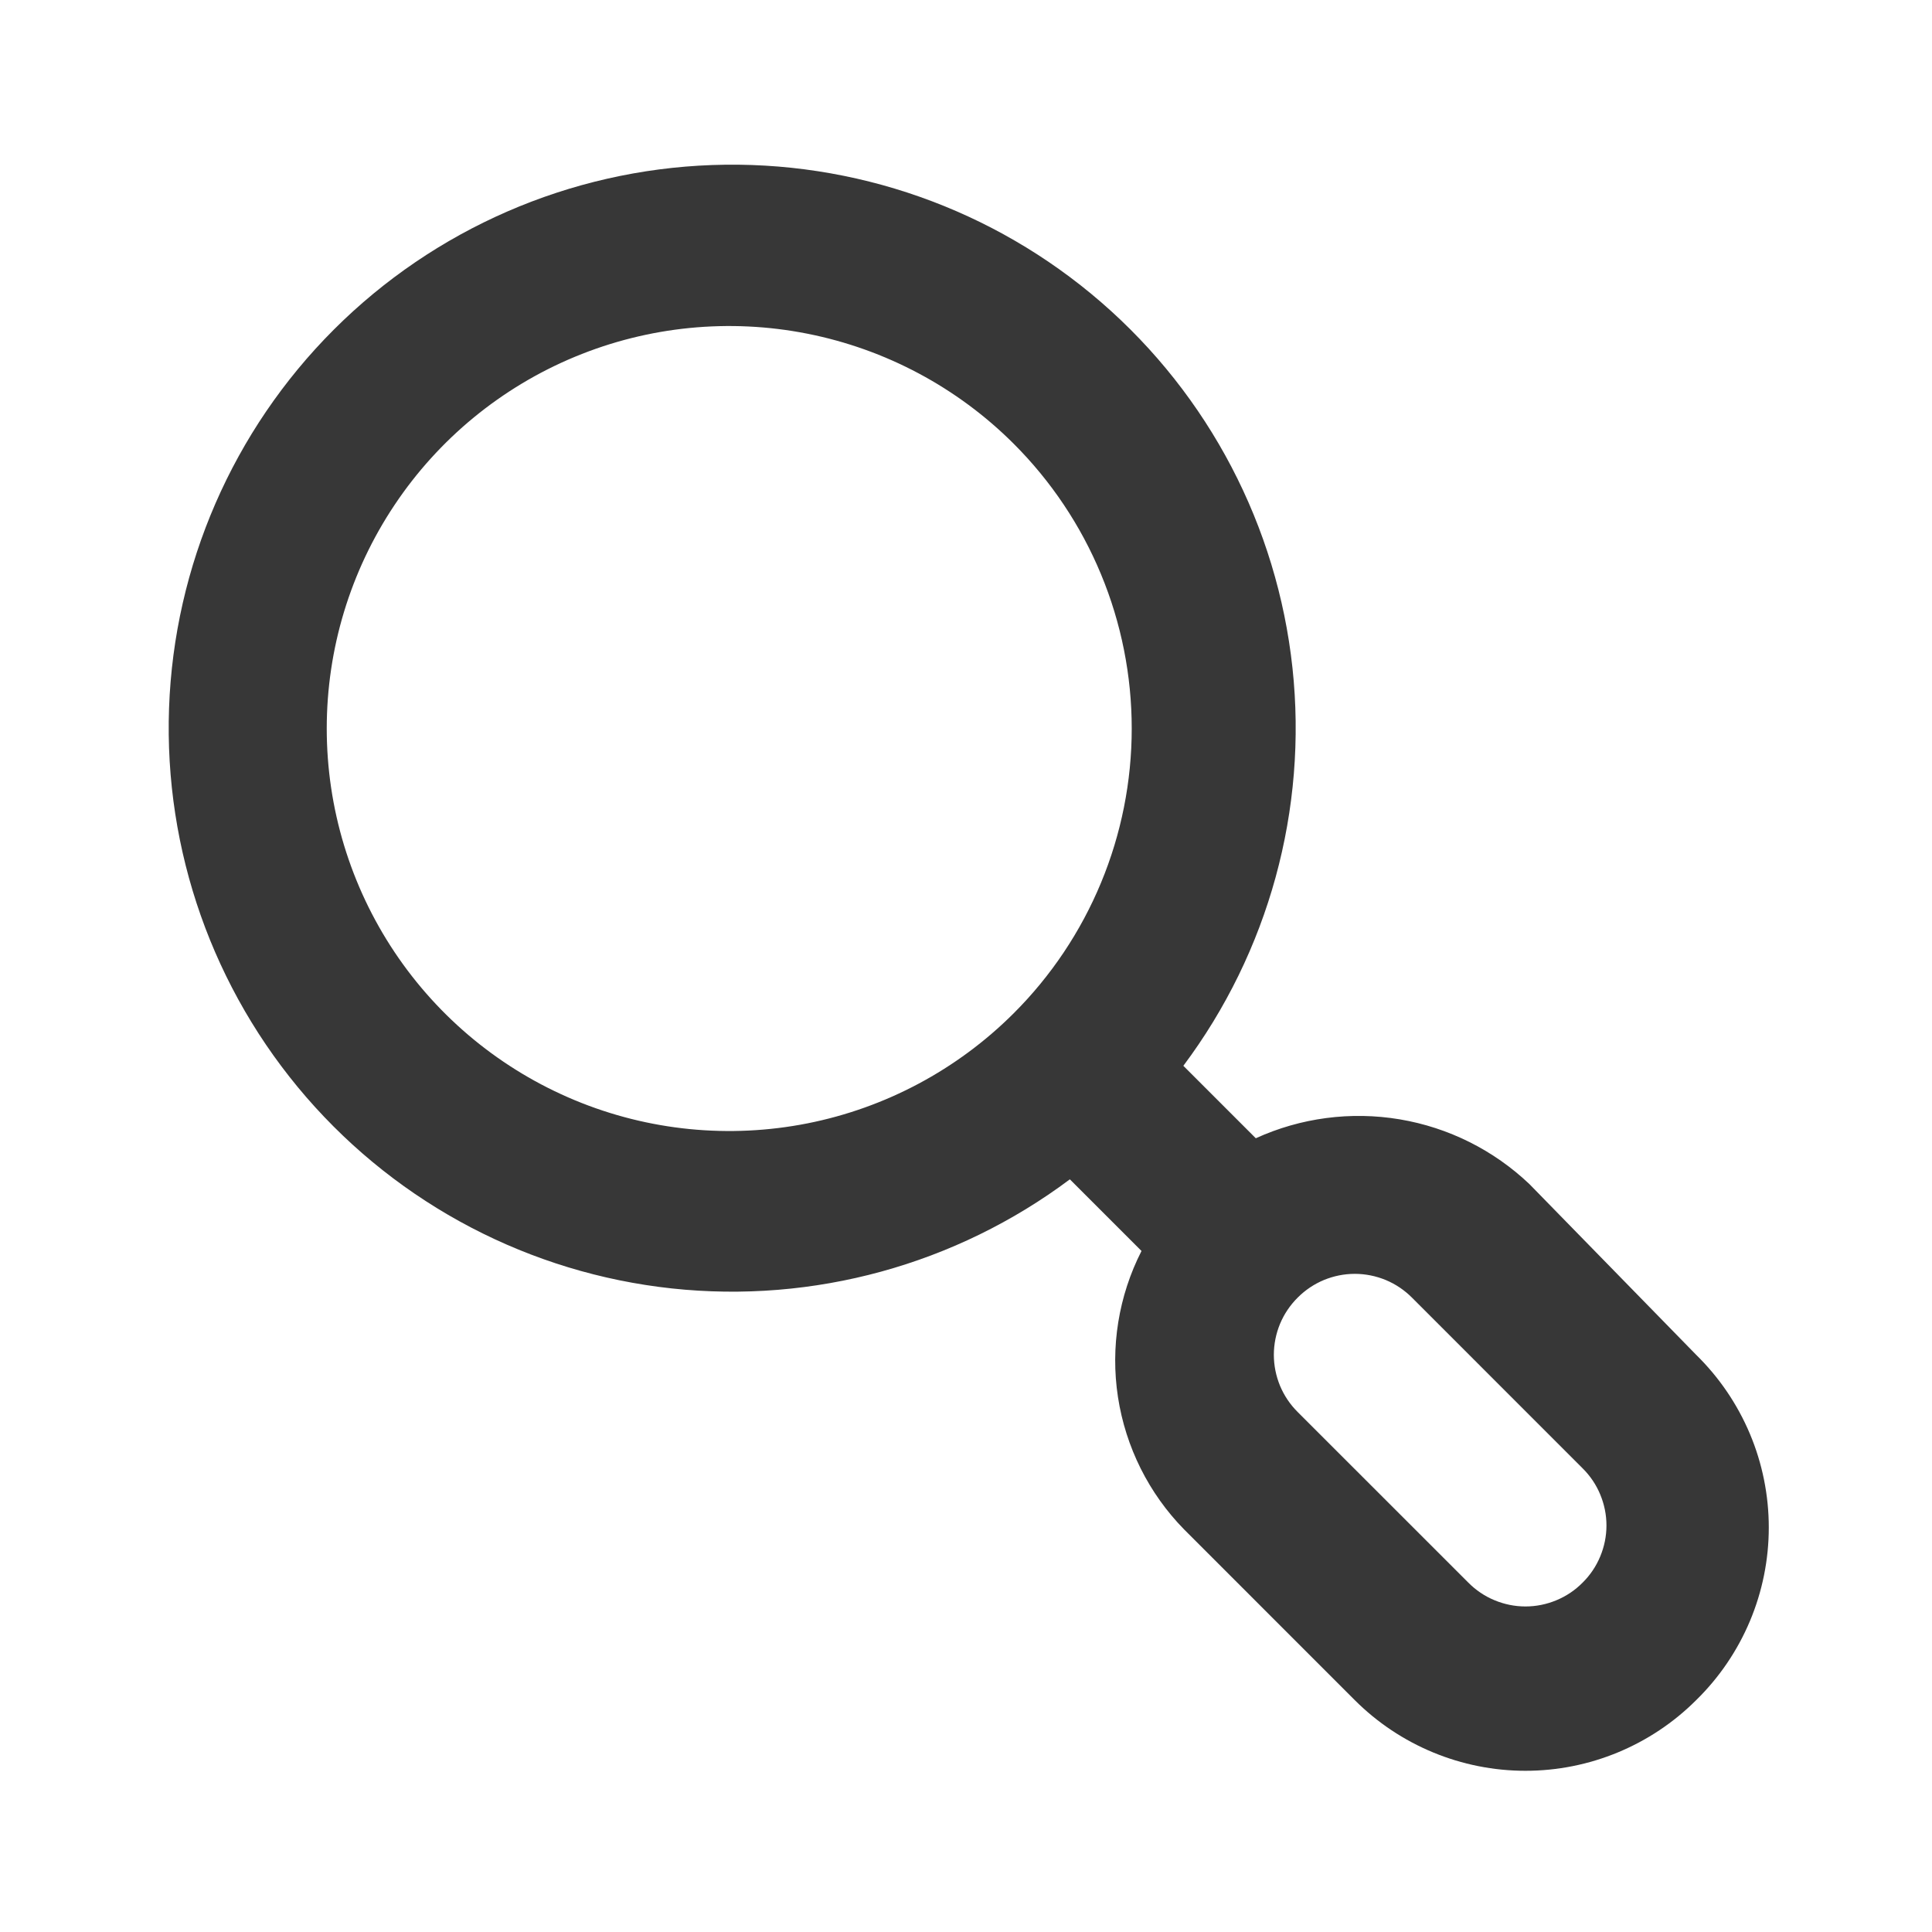
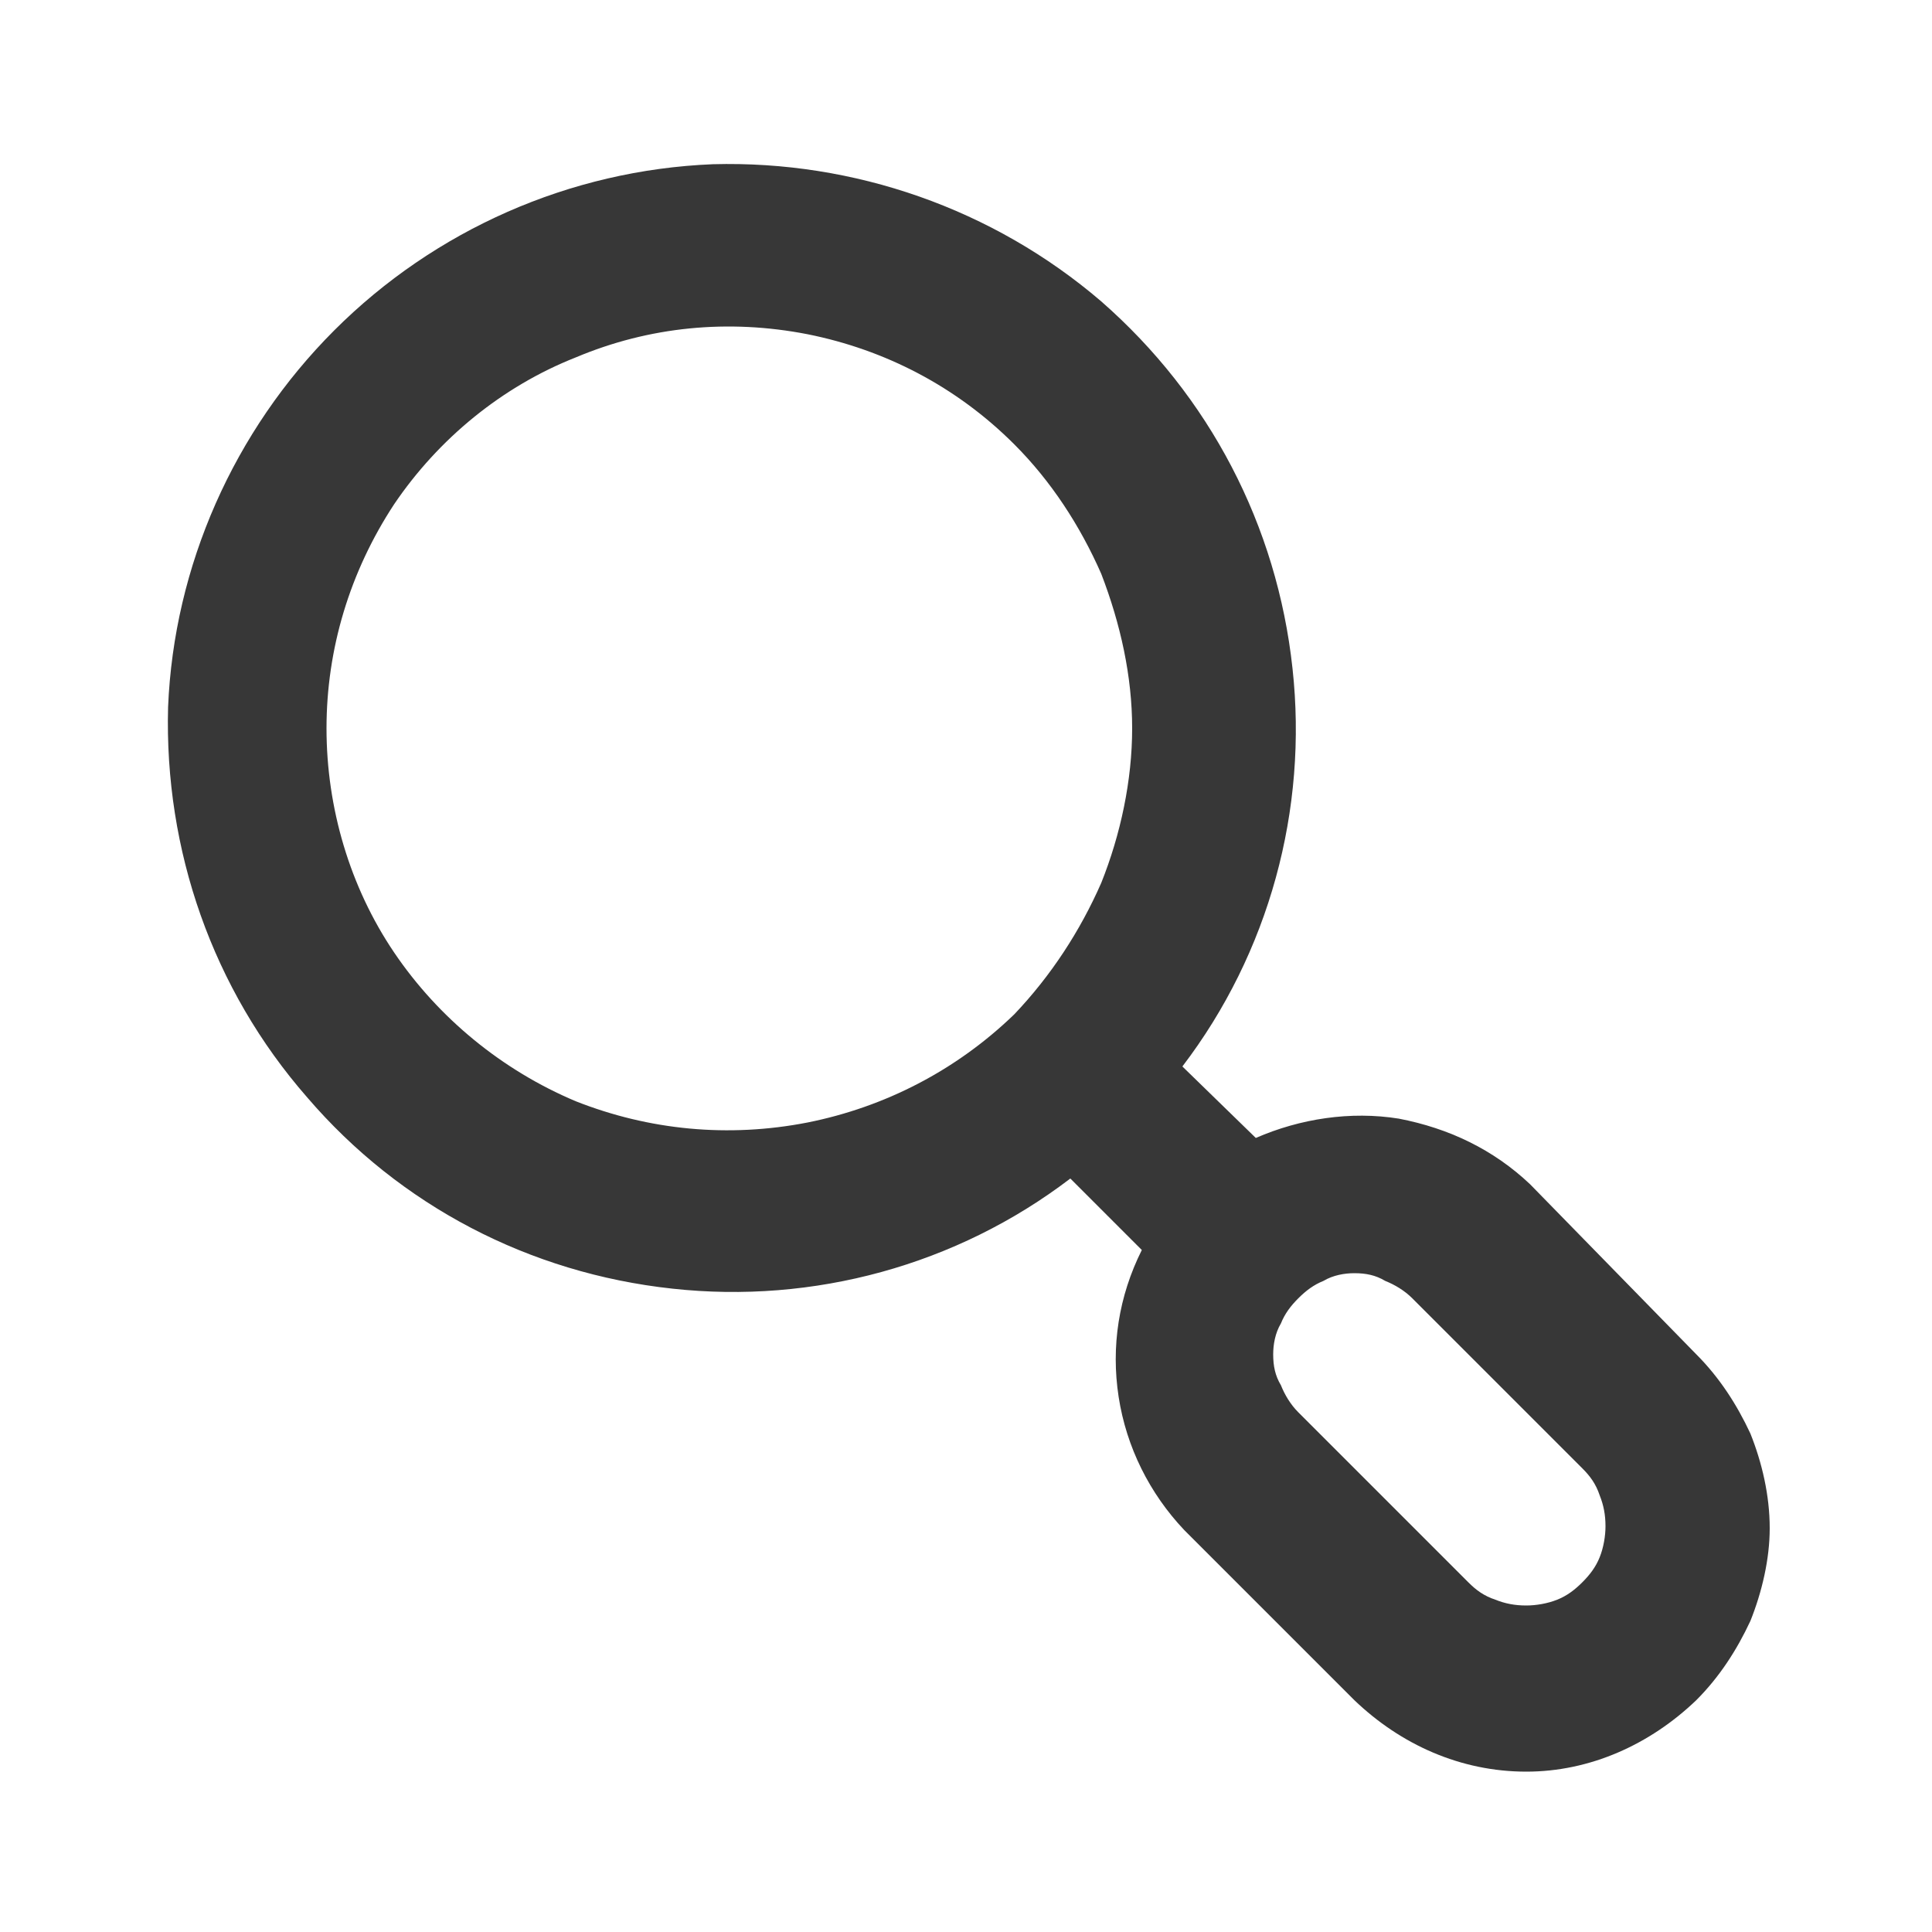
- <svg xmlns="http://www.w3.org/2000/svg" width="50" height="50" viewBox="0 0 50 50" fill="none">
-   <path d="M43.896 35.062L39.583 30.646C38.656 29.764 37.486 29.18 36.223 28.968C34.961 28.757 33.664 28.927 32.5 29.458L30.625 27.583C32.834 24.631 33.843 20.951 33.449 17.285C33.054 13.619 31.286 10.238 28.499 7.823C25.712 5.409 22.114 4.139 18.428 4.271C14.743 4.403 11.245 5.926 8.637 8.533C6.03 11.141 4.507 14.639 4.375 18.324C4.244 22.009 5.513 25.608 7.927 28.395C10.342 31.182 13.723 32.95 17.389 33.345C21.056 33.739 24.735 32.73 27.688 30.521L29.542 32.375C28.948 33.541 28.735 34.864 28.933 36.157C29.132 37.45 29.73 38.649 30.646 39.583L35.062 44C36.234 45.17 37.823 45.828 39.479 45.828C41.135 45.828 42.724 45.17 43.896 44C44.491 43.418 44.964 42.723 45.287 41.955C45.61 41.188 45.776 40.364 45.776 39.531C45.776 38.699 45.61 37.874 45.287 37.107C44.964 36.34 44.491 35.645 43.896 35.062V35.062ZM26.229 26.229C24.771 27.683 22.915 28.673 20.895 29.073C18.875 29.472 16.782 29.265 14.88 28.475C12.979 27.686 11.353 26.351 10.21 24.639C9.066 22.926 8.456 20.913 8.456 18.854C8.456 16.795 9.066 14.782 10.21 13.07C11.353 11.357 12.979 10.022 14.88 9.233C16.782 8.444 18.875 8.236 20.895 8.636C22.915 9.036 24.771 10.025 26.229 11.479C27.199 12.447 27.969 13.596 28.494 14.862C29.019 16.127 29.289 17.484 29.289 18.854C29.289 20.224 29.019 21.581 28.494 22.846C27.969 24.112 27.199 25.262 26.229 26.229V26.229ZM40.958 40.958C40.765 41.154 40.534 41.309 40.28 41.414C40.026 41.52 39.754 41.575 39.479 41.575C39.204 41.575 38.932 41.52 38.678 41.414C38.424 41.309 38.194 41.154 38 40.958L33.583 36.542C33.388 36.348 33.233 36.118 33.127 35.864C33.022 35.61 32.967 35.337 32.967 35.062C32.967 34.788 33.022 34.515 33.127 34.261C33.233 34.007 33.388 33.777 33.583 33.583C33.777 33.388 34.007 33.233 34.261 33.127C34.515 33.022 34.788 32.967 35.062 32.967C35.337 32.967 35.61 33.022 35.864 33.127C36.118 33.233 36.348 33.388 36.542 33.583L40.958 38C41.154 38.194 41.309 38.424 41.414 38.678C41.52 38.932 41.575 39.204 41.575 39.479C41.575 39.754 41.52 40.026 41.414 40.28C41.309 40.534 41.154 40.765 40.958 40.958V40.958Z" fill="#373737" />
+ <svg xmlns="http://www.w3.org/2000/svg" width="1" height="1" viewBox="0 0 1 1" fill="none">
+   <path d="M0.878 0.701L0.792 0.613C0.773 0.595 0.75 0.584 0.724 0.579C0.699 0.575 0.673 0.579 0.65 0.589L0.612 0.552C0.657 0.493 0.677 0.419 0.669 0.346C0.661 0.272 0.626 0.205 0.57 0.156C0.514 0.108 0.442 0.083 0.369 0.085C0.295 0.088 0.225 0.119 0.173 0.171C0.121 0.223 0.09 0.293 0.087 0.366C0.085 0.44 0.11 0.512 0.159 0.568C0.207 0.624 0.274 0.659 0.348 0.667C0.421 0.675 0.495 0.655 0.554 0.61L0.591 0.647C0.579 0.671 0.575 0.697 0.579 0.723C0.583 0.749 0.595 0.773 0.613 0.792L0.701 0.88C0.725 0.903 0.756 0.917 0.79 0.917C0.823 0.917 0.854 0.903 0.878 0.88C0.89 0.868 0.899 0.854 0.906 0.839C0.912 0.824 0.916 0.807 0.916 0.791C0.916 0.774 0.912 0.757 0.906 0.742C0.899 0.727 0.89 0.713 0.878 0.701V0.701ZM0.525 0.525C0.495 0.554 0.458 0.573 0.418 0.581C0.377 0.589 0.336 0.585 0.298 0.57C0.26 0.554 0.227 0.527 0.204 0.493C0.181 0.459 0.169 0.418 0.169 0.377C0.169 0.336 0.181 0.296 0.204 0.261C0.227 0.227 0.26 0.2 0.298 0.185C0.336 0.169 0.377 0.165 0.418 0.173C0.458 0.181 0.495 0.2 0.525 0.23C0.544 0.249 0.559 0.272 0.57 0.297C0.58 0.323 0.586 0.35 0.586 0.377C0.586 0.404 0.58 0.432 0.57 0.457C0.559 0.482 0.544 0.505 0.525 0.525V0.525ZM0.819 0.819C0.815 0.823 0.811 0.826 0.806 0.828C0.801 0.83 0.795 0.831 0.79 0.831C0.784 0.831 0.779 0.83 0.774 0.828C0.768 0.826 0.764 0.823 0.76 0.819L0.672 0.731C0.668 0.727 0.665 0.722 0.663 0.717C0.66 0.712 0.659 0.707 0.659 0.701C0.659 0.696 0.66 0.69 0.663 0.685C0.665 0.68 0.668 0.676 0.672 0.672C0.676 0.668 0.68 0.665 0.685 0.663C0.69 0.66 0.696 0.659 0.701 0.659C0.707 0.659 0.712 0.66 0.717 0.663C0.722 0.665 0.727 0.668 0.731 0.672L0.819 0.76C0.823 0.764 0.826 0.768 0.828 0.774C0.83 0.779 0.831 0.784 0.831 0.79C0.831 0.795 0.83 0.801 0.828 0.806C0.826 0.811 0.823 0.815 0.819 0.819V0.819Z" fill="#373737" />
</svg>
